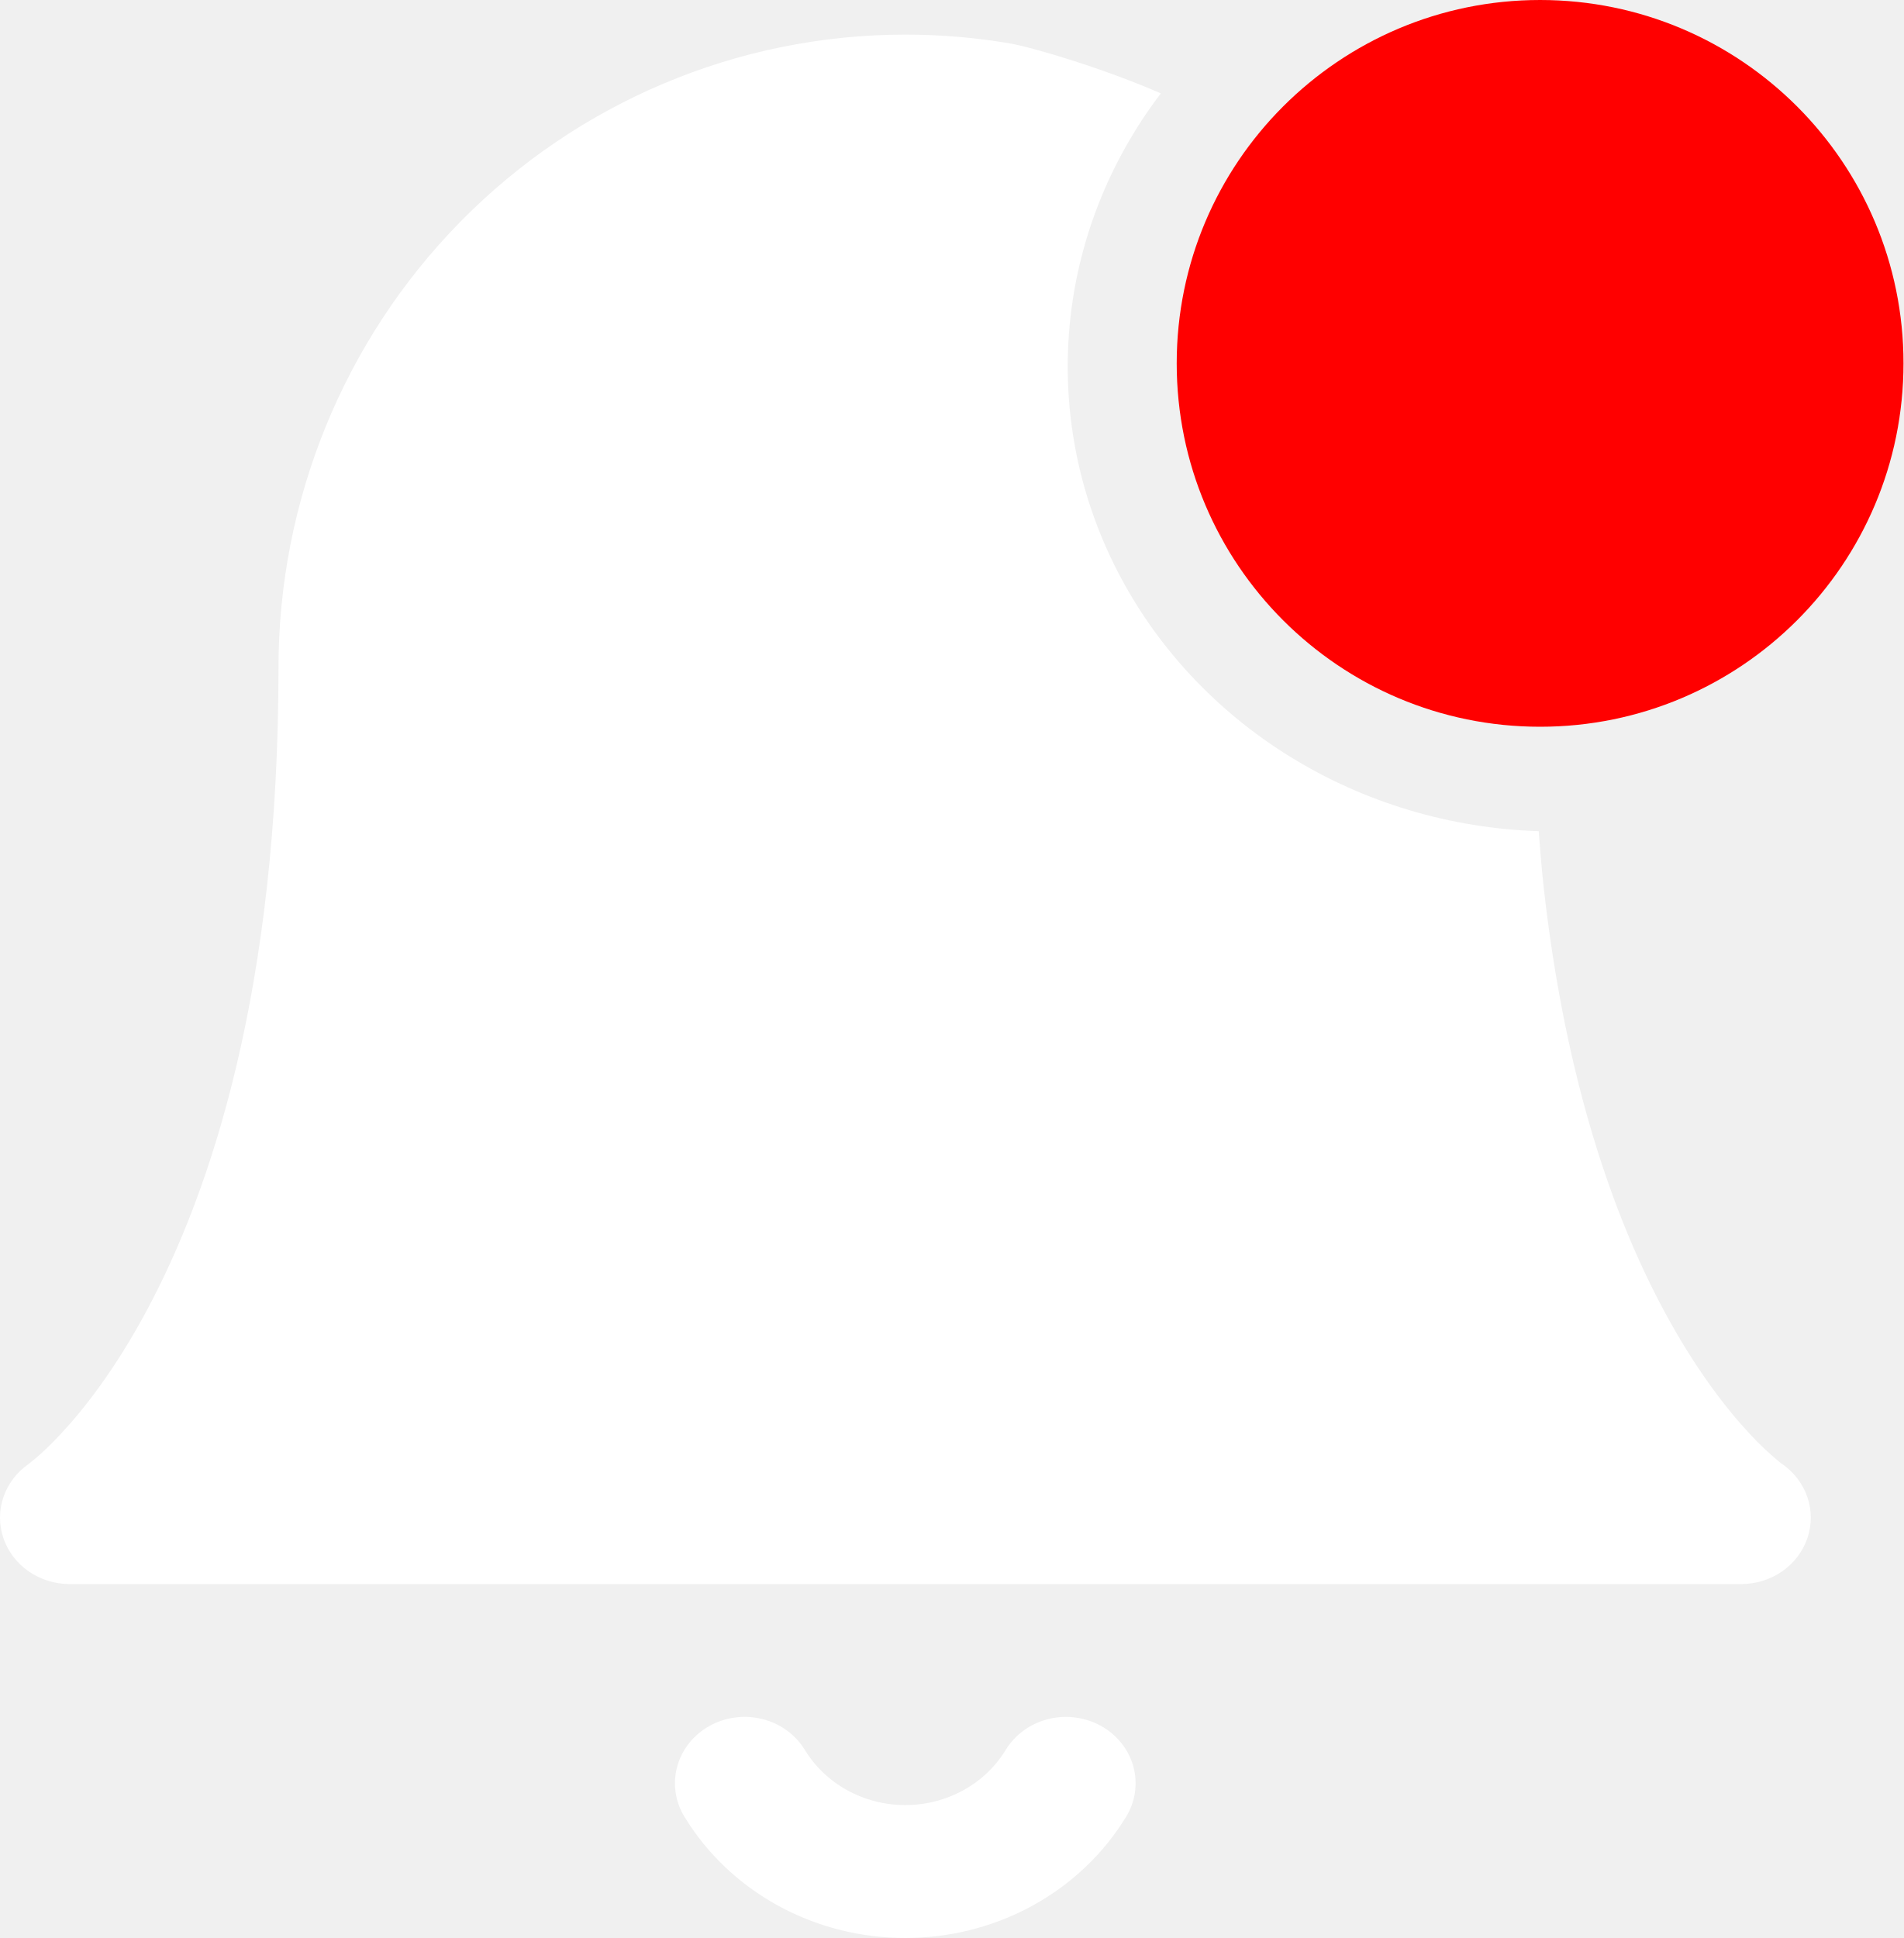
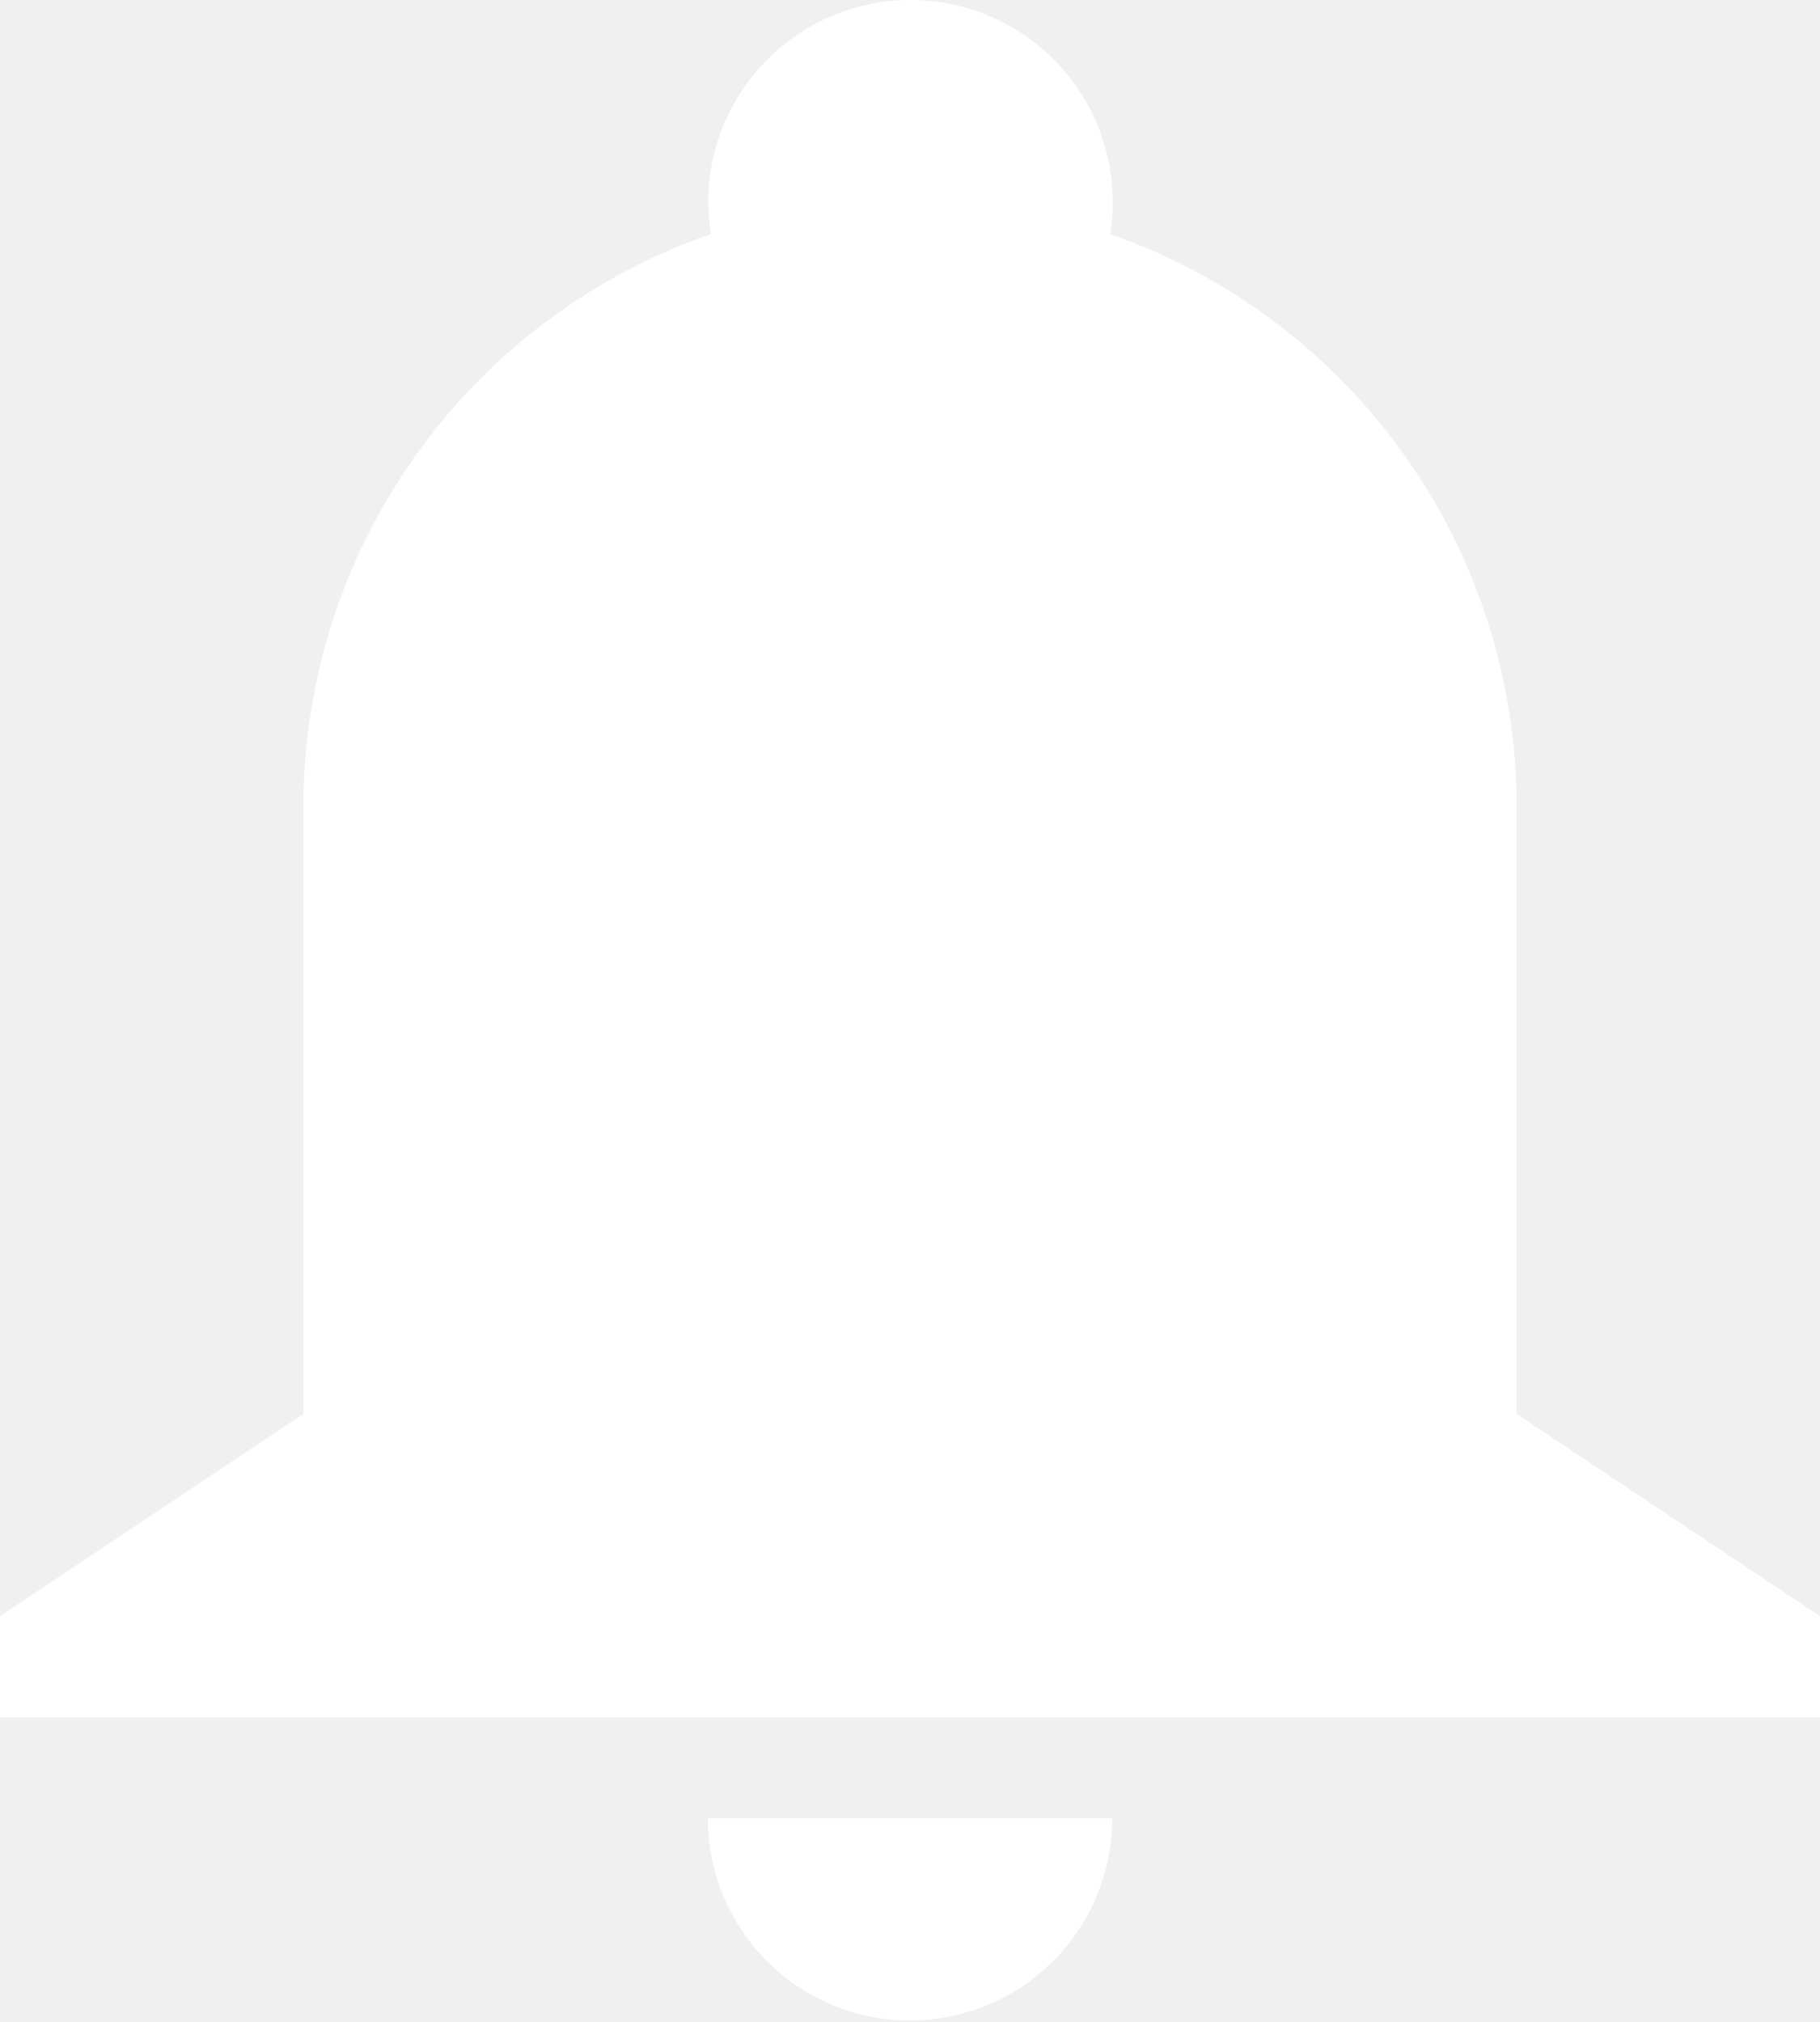
- <svg xmlns="http://www.w3.org/2000/svg" width="55" height="56" viewBox="0 0 55 56" fill="none">
-   <path fill-rule="evenodd" clip-rule="evenodd" d="M33.541 2.699C32.038 4.672 31.126 6.998 30.904 9.427C30.682 11.856 31.157 14.298 32.28 16.489C33.402 18.68 35.129 20.539 37.275 21.865C39.421 23.192 41.905 23.936 44.461 24.018V24.046C44.502 24.553 44.542 25.072 44.596 25.574C45.231 31.323 46.68 35.27 48.073 37.862C48.998 39.589 49.908 40.735 50.552 41.428C50.835 41.734 51.139 42.02 51.464 42.285L51.491 42.301C51.835 42.539 52.092 42.875 52.223 43.261C52.354 43.647 52.354 44.062 52.222 44.448C52.091 44.834 51.834 45.17 51.49 45.408C51.145 45.646 50.73 45.773 50.305 45.773H2.01C1.585 45.772 1.172 45.644 0.829 45.406C0.485 45.167 0.23 44.832 0.099 44.447C-0.033 44.062 -0.033 43.648 0.098 43.263C0.229 42.877 0.484 42.542 0.827 42.303L0.848 42.285L1.02 42.147C1.181 42.009 1.441 41.776 1.763 41.428C2.407 40.737 3.317 39.591 4.242 37.864C6.094 34.413 8.047 28.58 8.047 19.293C8.047 14.48 9.925 9.842 13.306 6.403C16.692 2.96 21.312 1 26.157 1C27.184 1 28.198 1.086 29.197 1.258C29.836 1.368 31.929 1.99 33.541 2.699Z" fill="white" />
-   <path fill-rule="evenodd" clip-rule="evenodd" d="M34.877 10.594C34.877 8.05 35.937 5.609 37.824 3.81C39.711 2.011 42.27 1 44.939 1C47.607 1 50.166 2.011 52.053 3.81C53.94 5.609 55 8.05 55 10.594C55 13.139 53.94 15.579 52.053 17.378C50.166 19.177 47.607 20.188 44.939 20.188C42.27 20.188 39.711 19.177 37.824 17.378C35.937 15.579 34.877 13.139 34.877 10.594ZM20.507 49.869C20.735 49.742 20.988 49.66 21.25 49.627C21.512 49.593 21.778 49.61 22.034 49.675C22.289 49.739 22.528 49.852 22.738 50.005C22.948 50.158 23.124 50.349 23.257 50.567C23.552 51.051 23.975 51.453 24.484 51.733C24.993 52.012 25.57 52.159 26.157 52.159C26.745 52.159 27.322 52.012 27.831 51.733C28.34 51.453 28.763 51.051 29.058 50.567C29.19 50.349 29.367 50.158 29.577 50.005C29.787 49.852 30.026 49.74 30.282 49.675C30.538 49.61 30.804 49.594 31.066 49.628C31.328 49.661 31.581 49.743 31.809 49.87C32.038 49.996 32.238 50.165 32.399 50.365C32.559 50.565 32.677 50.794 32.745 51.037C32.812 51.281 32.829 51.535 32.794 51.785C32.759 52.035 32.673 52.276 32.54 52.493C31.892 53.56 30.961 54.445 29.841 55.061C28.72 55.676 27.45 56 26.157 56C24.864 56 23.594 55.676 22.474 55.061C21.354 54.445 20.423 53.56 19.774 52.493C19.641 52.275 19.555 52.034 19.52 51.784C19.485 51.534 19.502 51.28 19.57 51.036C19.638 50.792 19.755 50.564 19.916 50.363C20.077 50.163 20.278 49.995 20.507 49.869Z" fill="white" />
-   <circle cx="44.5" cy="10.5" r="10.5" fill="#FF0000" />
+ <svg xmlns="http://www.w3.org/2000/svg" width="27" height="30" viewBox="0 0 27 30" fill="none">
+   <path d="M4.5 11.978C4.499 10.108 5.081 8.284 6.164 6.76C7.248 5.236 8.779 4.087 10.545 3.473C10.477 3.044 10.502 2.606 10.619 2.188C10.737 1.77 10.944 1.383 11.225 1.053C11.507 0.723 11.857 0.458 12.251 0.276C12.645 0.094 13.073 0 13.508 0C13.941 0 14.37 0.094 14.764 0.276C15.158 0.458 15.508 0.723 15.79 1.053C16.072 1.383 16.278 1.77 16.396 2.188C16.513 2.606 16.538 3.044 16.47 3.473C18.233 4.089 19.761 5.239 20.842 6.763C21.922 8.287 22.502 10.11 22.5 11.978V20.978L27 23.978V25.478H0V23.978L4.5 20.978V11.978ZM16.5 26.978C16.5 27.773 16.184 28.537 15.621 29.099C15.059 29.662 14.296 29.978 13.5 29.978C12.704 29.978 11.941 29.662 11.379 29.099C10.816 28.537 10.5 27.773 10.5 26.978H16.5Z" fill="white" />
</svg>
